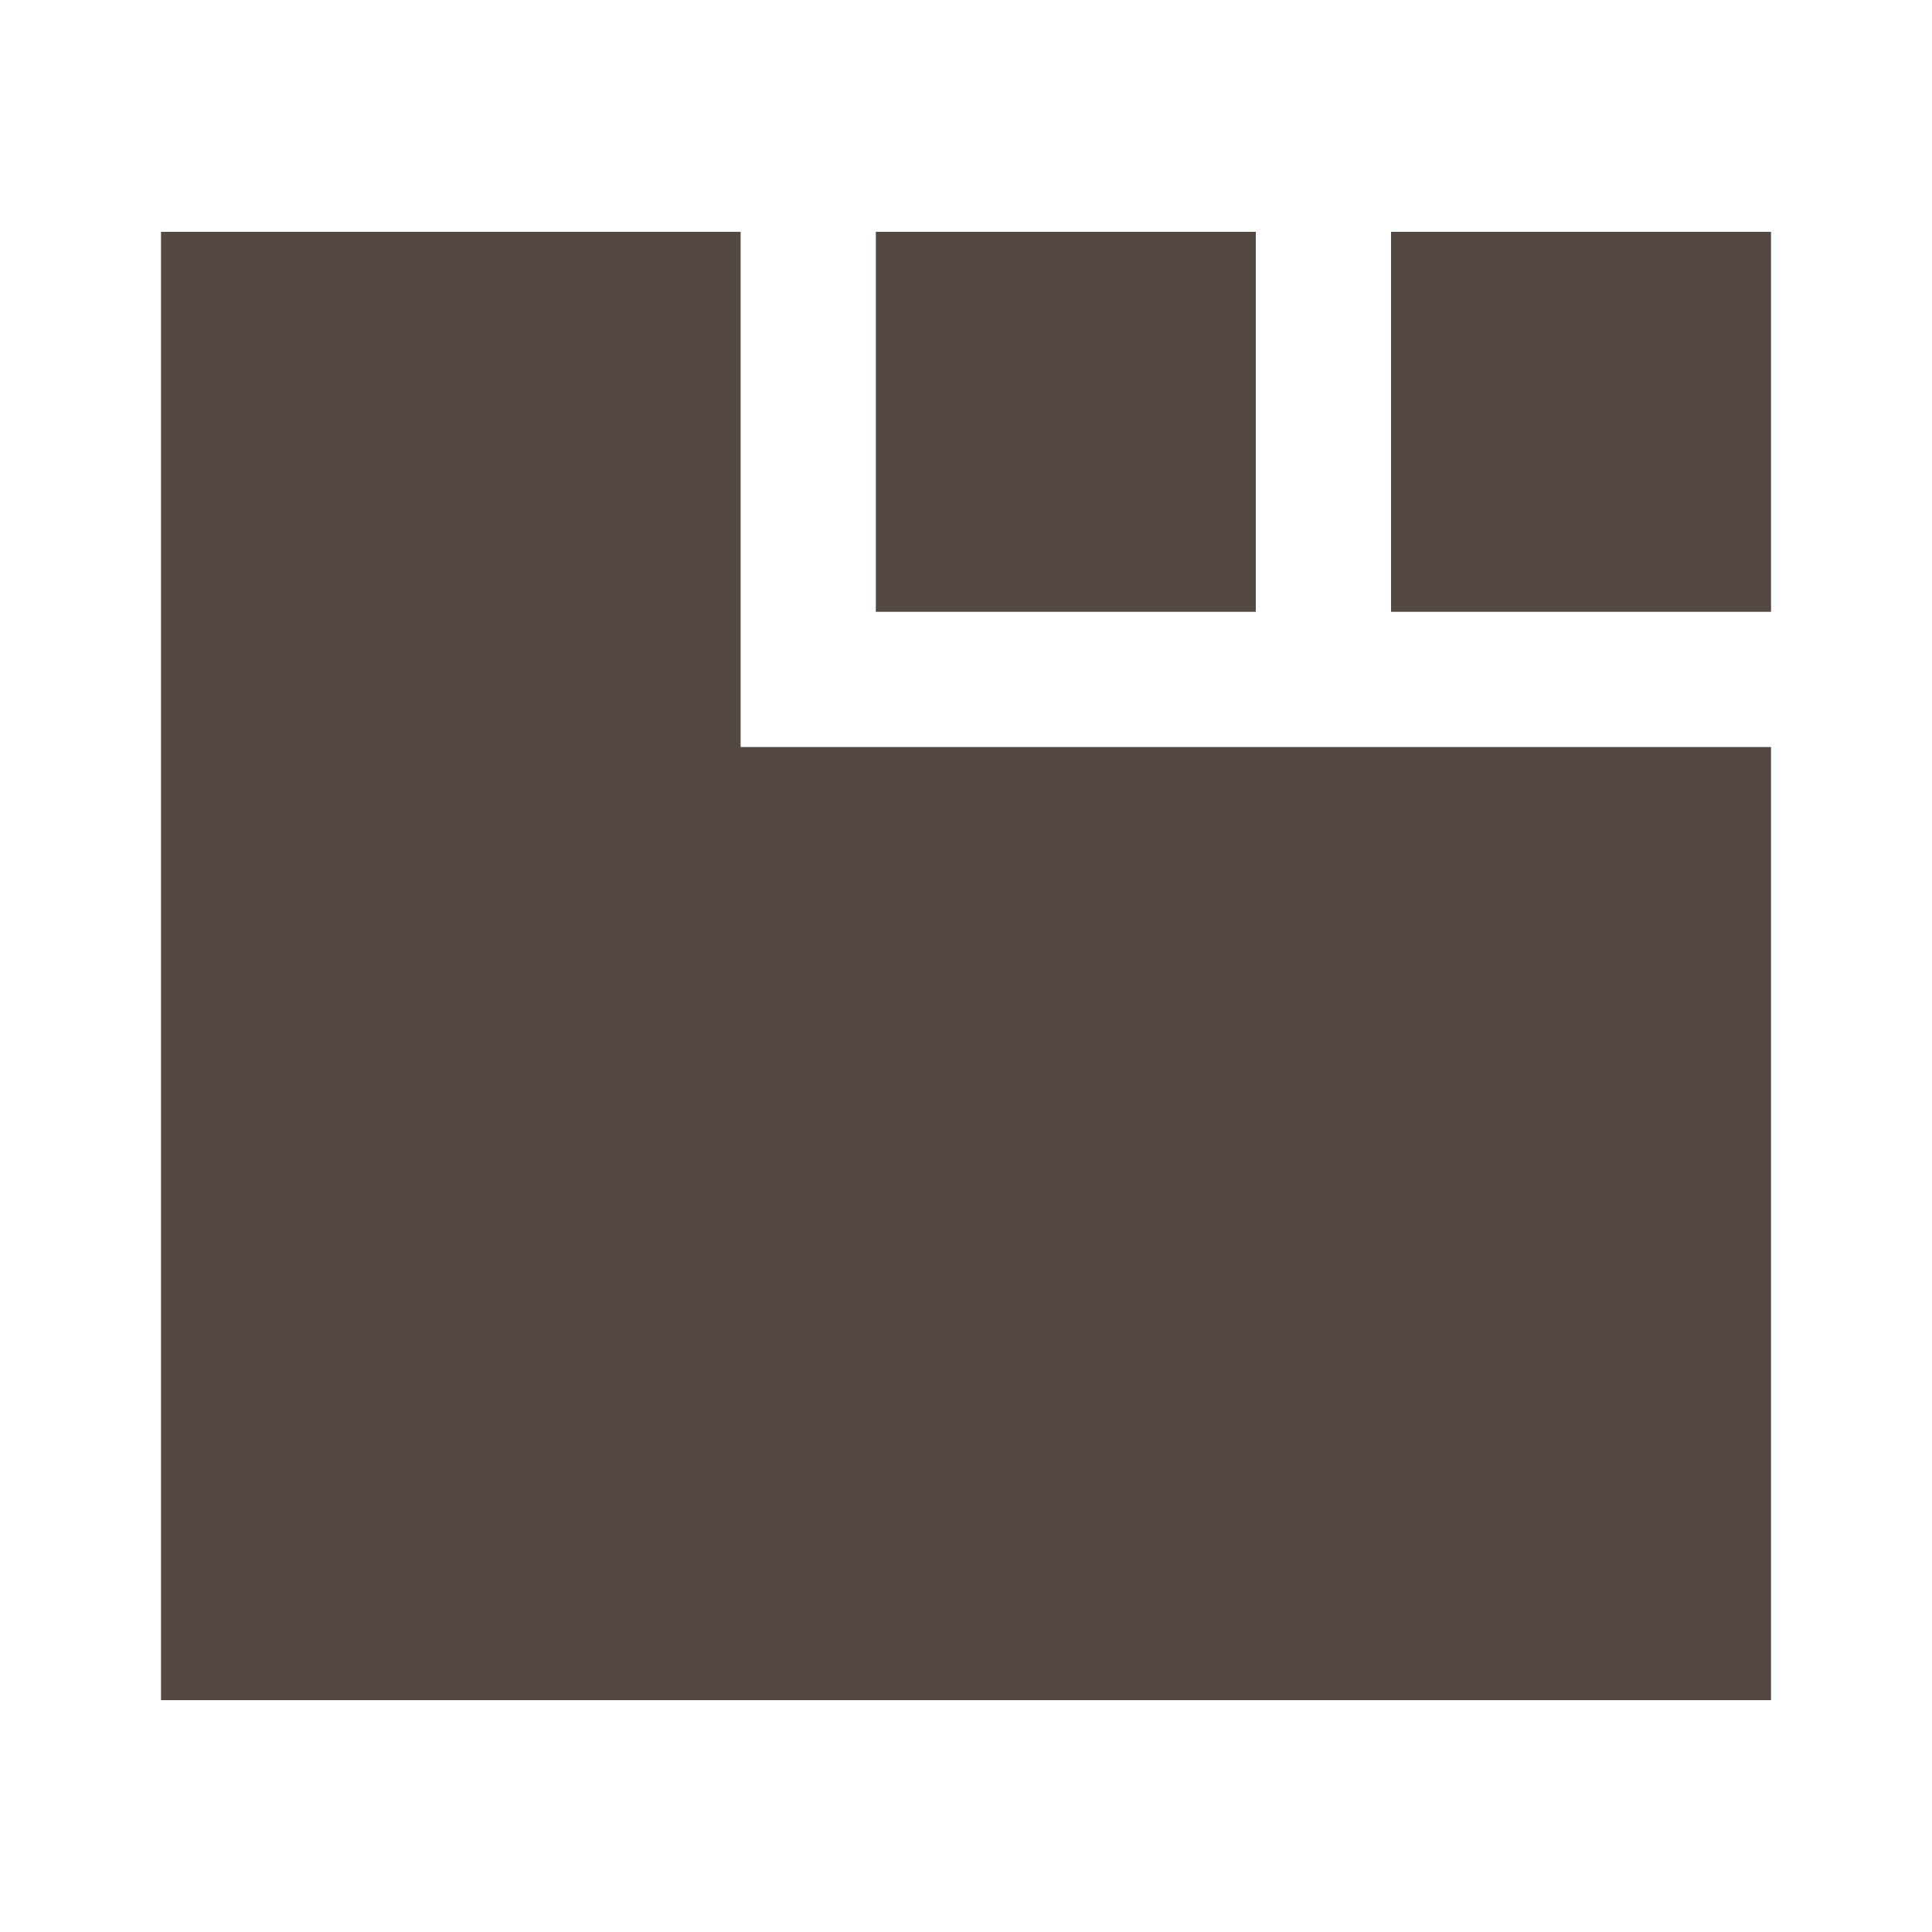
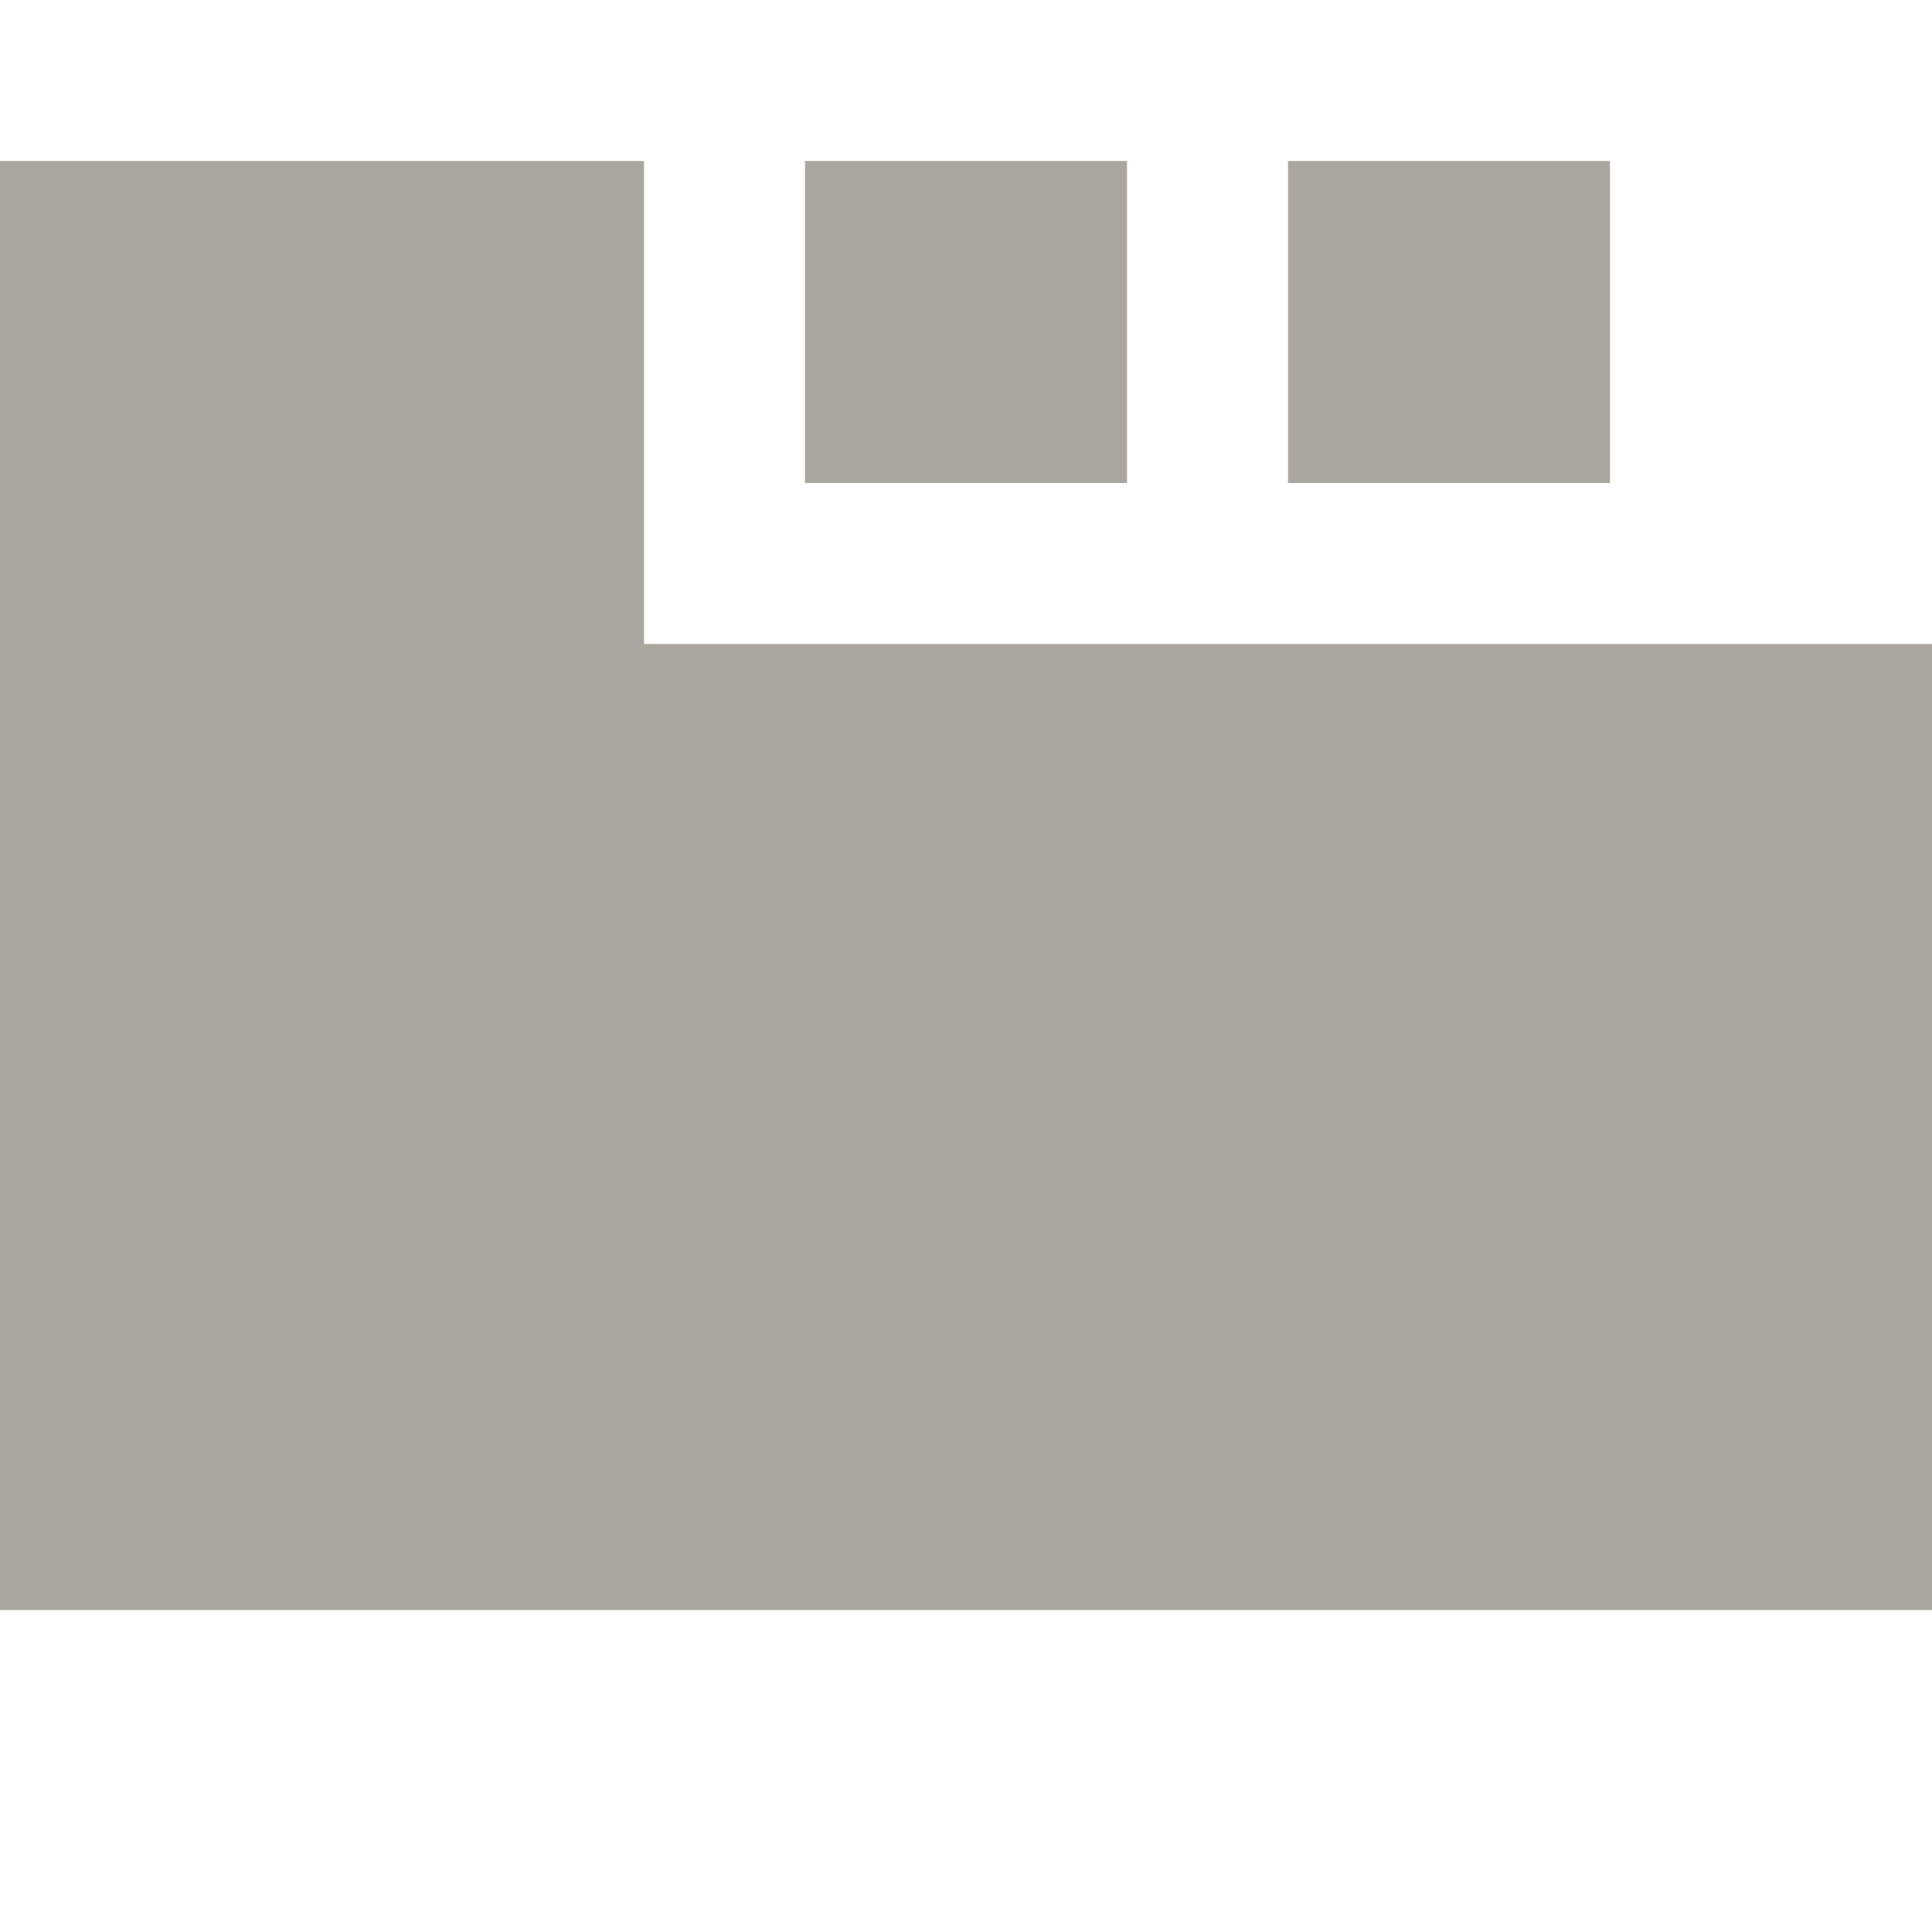
<svg xmlns="http://www.w3.org/2000/svg" width="300" height="300" viewBox="0 0 300 300">
-   <path fill="#544843" fill-rule="evenodd" d="M25,36 L115,36 L115,116 L25,116 L25,36 Z M136,36 L195,36 L195,95 L136,95 L136,36 Z M216,36 L275,36 L275,95 L216,95 L216,36 Z M25,116 L275,116 L275,264 L25,264 L25,116 Z" />
+   <path fill="#AAA6A0" fill-rule="evenodd" d="M100,100 L300,100 L300,250 L4.16919231e-16,250 L1.38973077e-17,105 L0,25 L100,25 L100,100 Z M125,25 L175,25 L175,75 L125,75 L125,25 Z M200,25 L250,25 L250,75 L200,75 L200,25 Z" />
</svg>
